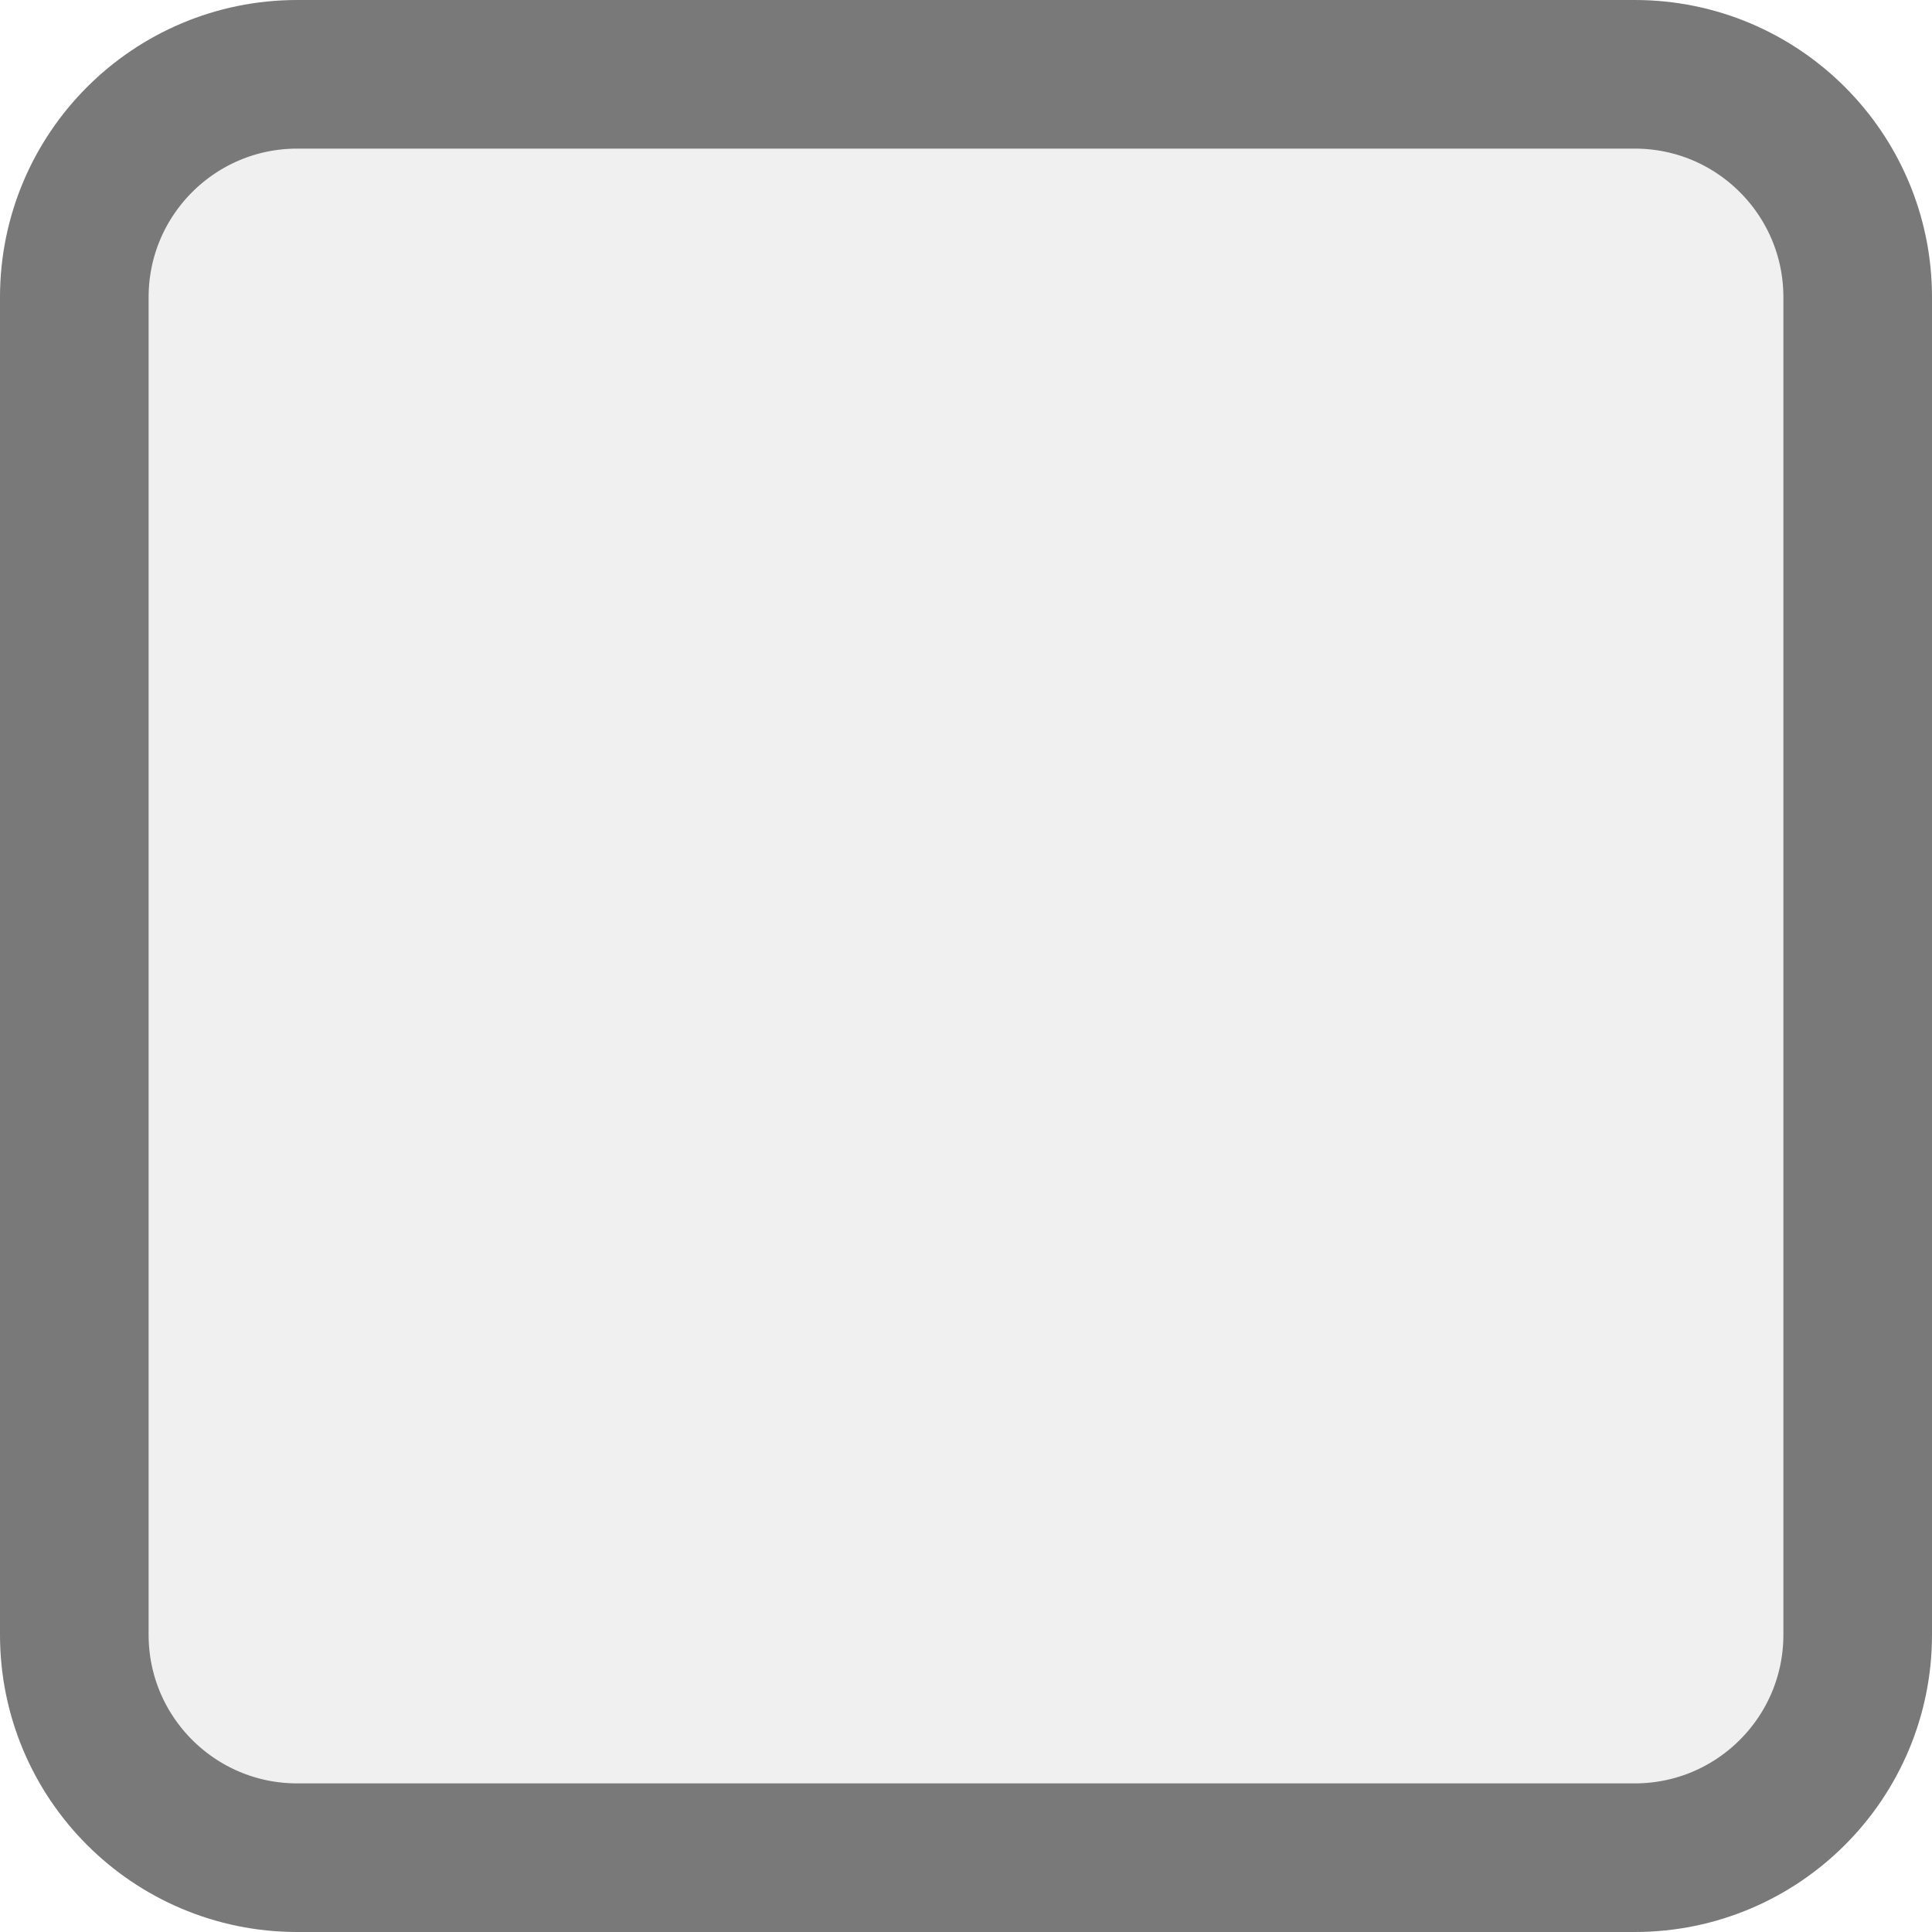
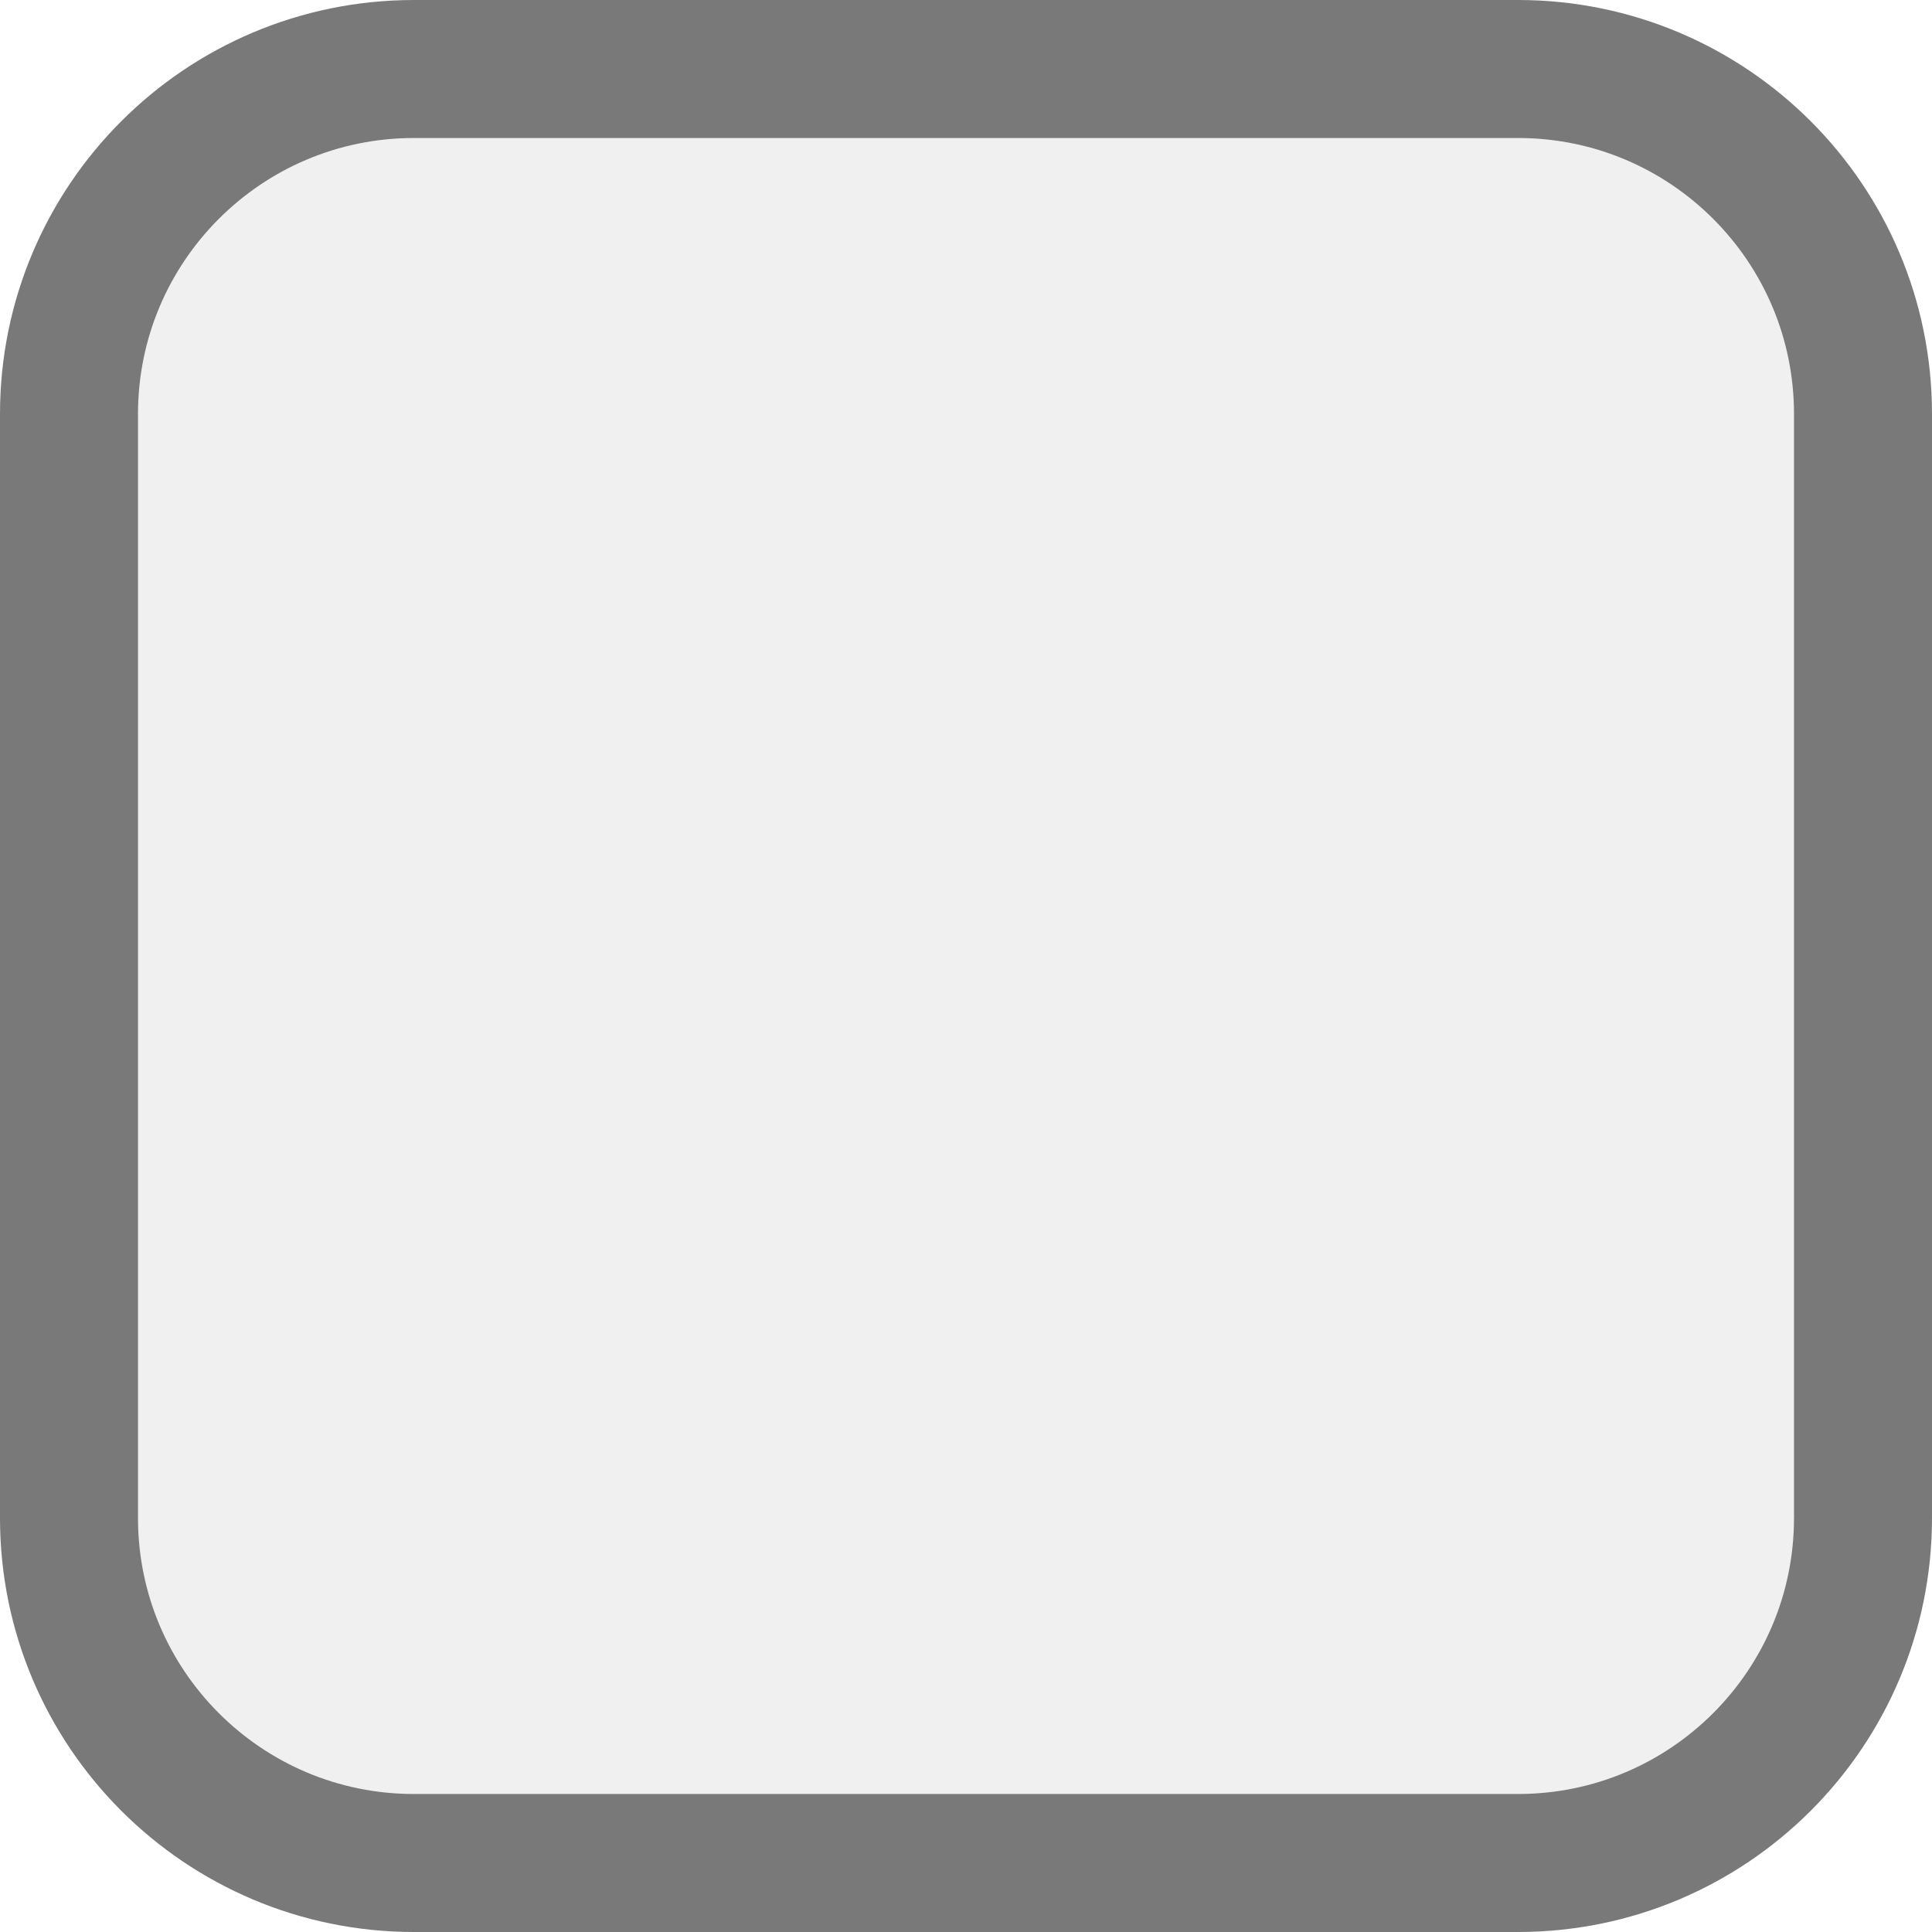
- <svg xmlns="http://www.w3.org/2000/svg" version="1.1" width="13px" height="13px" viewBox="28 144  13 13">
-   <path d="M 28.5 146  A 1.5 1.5 0 0 1 30 144.5 L 39 144.5  A 1.5 1.5 0 0 1 40.5 146 L 40.5 155  A 1.5 1.5 0 0 1 39 156.5 L 30 156.5  A 1.5 1.5 0 0 1 28.5 155 L 28.5 146  Z " fill-rule="nonzero" fill="#f0f0f0" stroke="none" />
-   <path d="M 28.5 146  A 1.5 1.5 0 0 1 30 144.5 L 39 144.5  A 1.5 1.5 0 0 1 40.5 146 L 40.5 155  A 1.5 1.5 0 0 1 39 156.5 L 30 156.5  A 1.5 1.5 0 0 1 28.5 155 L 28.5 146  Z " stroke-width="1" stroke="#797979" fill="none" />
+ <svg xmlns="http://www.w3.org/2000/svg" version="1.1" width="14px" height="14px" viewBox="40 8  14 14">
+   <path d="M 40.5 11  A 2.5 2.5 0 0 1 43 8.5 L 51 8.5  A 2.5 2.5 0 0 1 53.5 11 L 53.5 19  A 2.5 2.5 0 0 1 51 21.5 L 43 21.5  A 2.5 2.5 0 0 1 40.5 19 L 40.5 11  Z " fill-rule="nonzero" fill="#f0f0f0" stroke="none" />
+   <path d="M 40.5 11  A 2.5 2.5 0 0 1 43 8.5 L 51 8.5  A 2.5 2.5 0 0 1 53.5 11 L 53.5 19  A 2.5 2.5 0 0 1 51 21.5 L 43 21.5  A 2.5 2.5 0 0 1 40.5 19 L 40.5 11  Z " stroke-width="1" stroke="#797979" fill="none" />
</svg>
